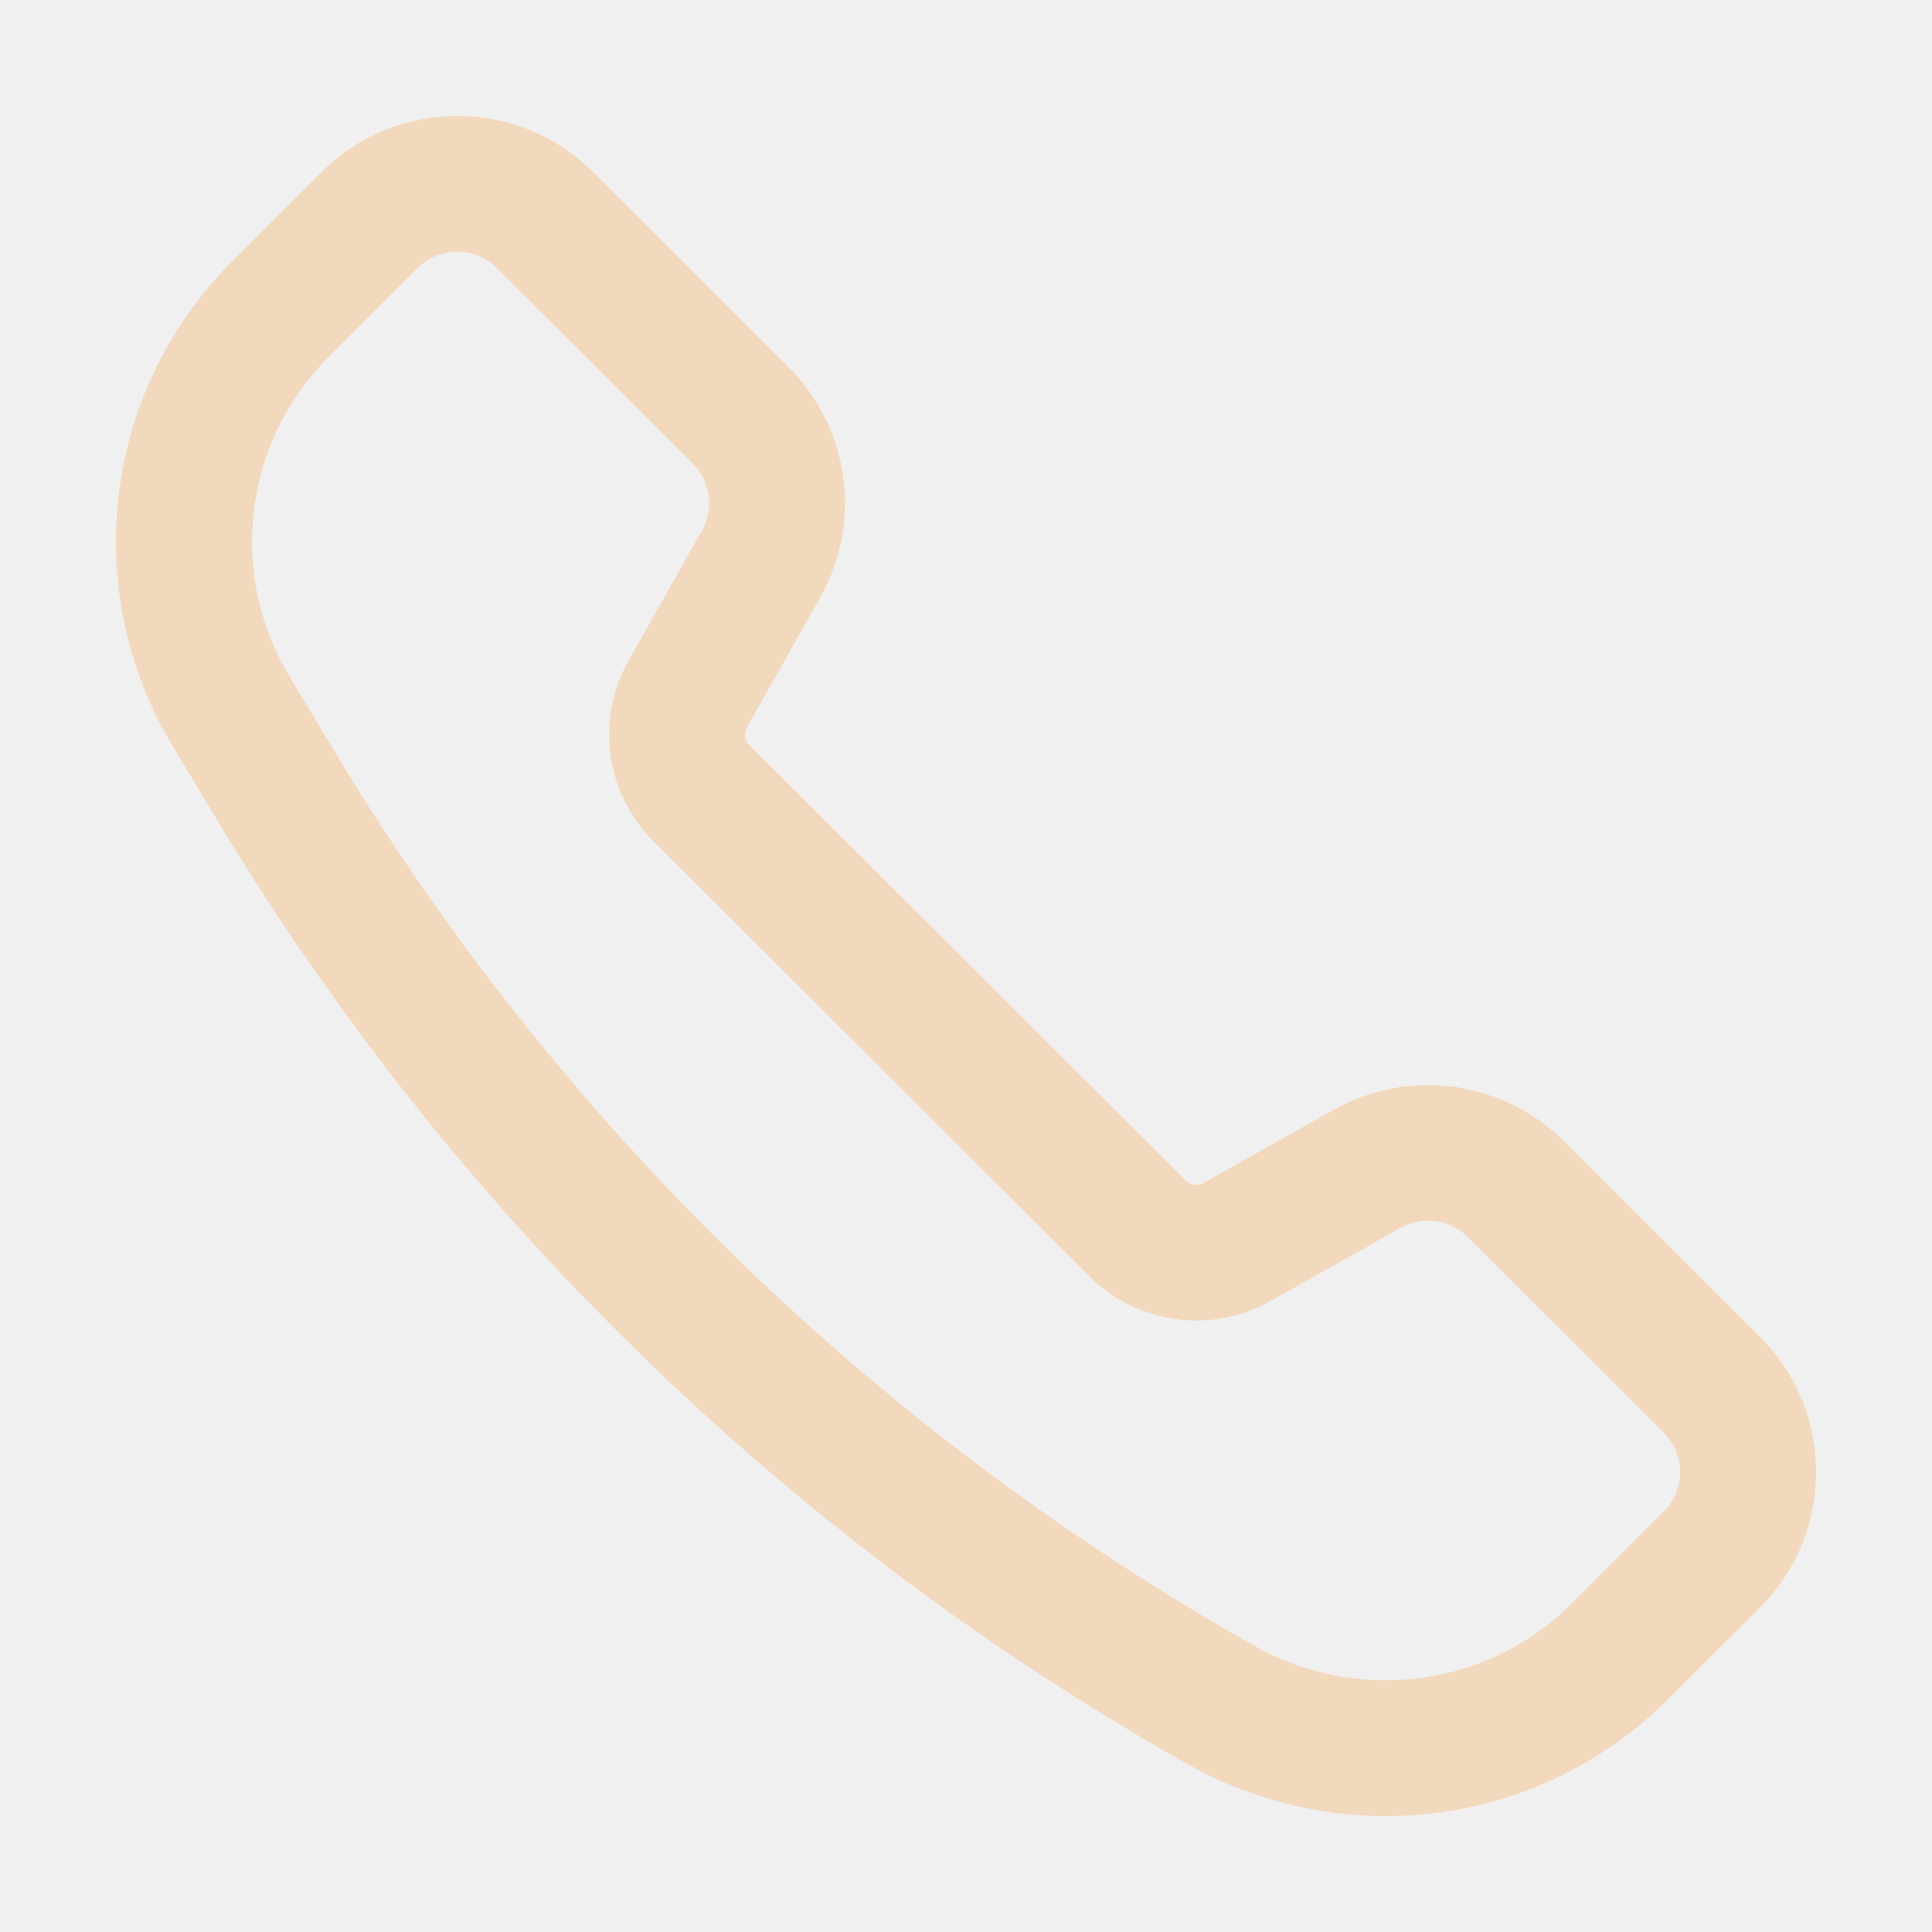
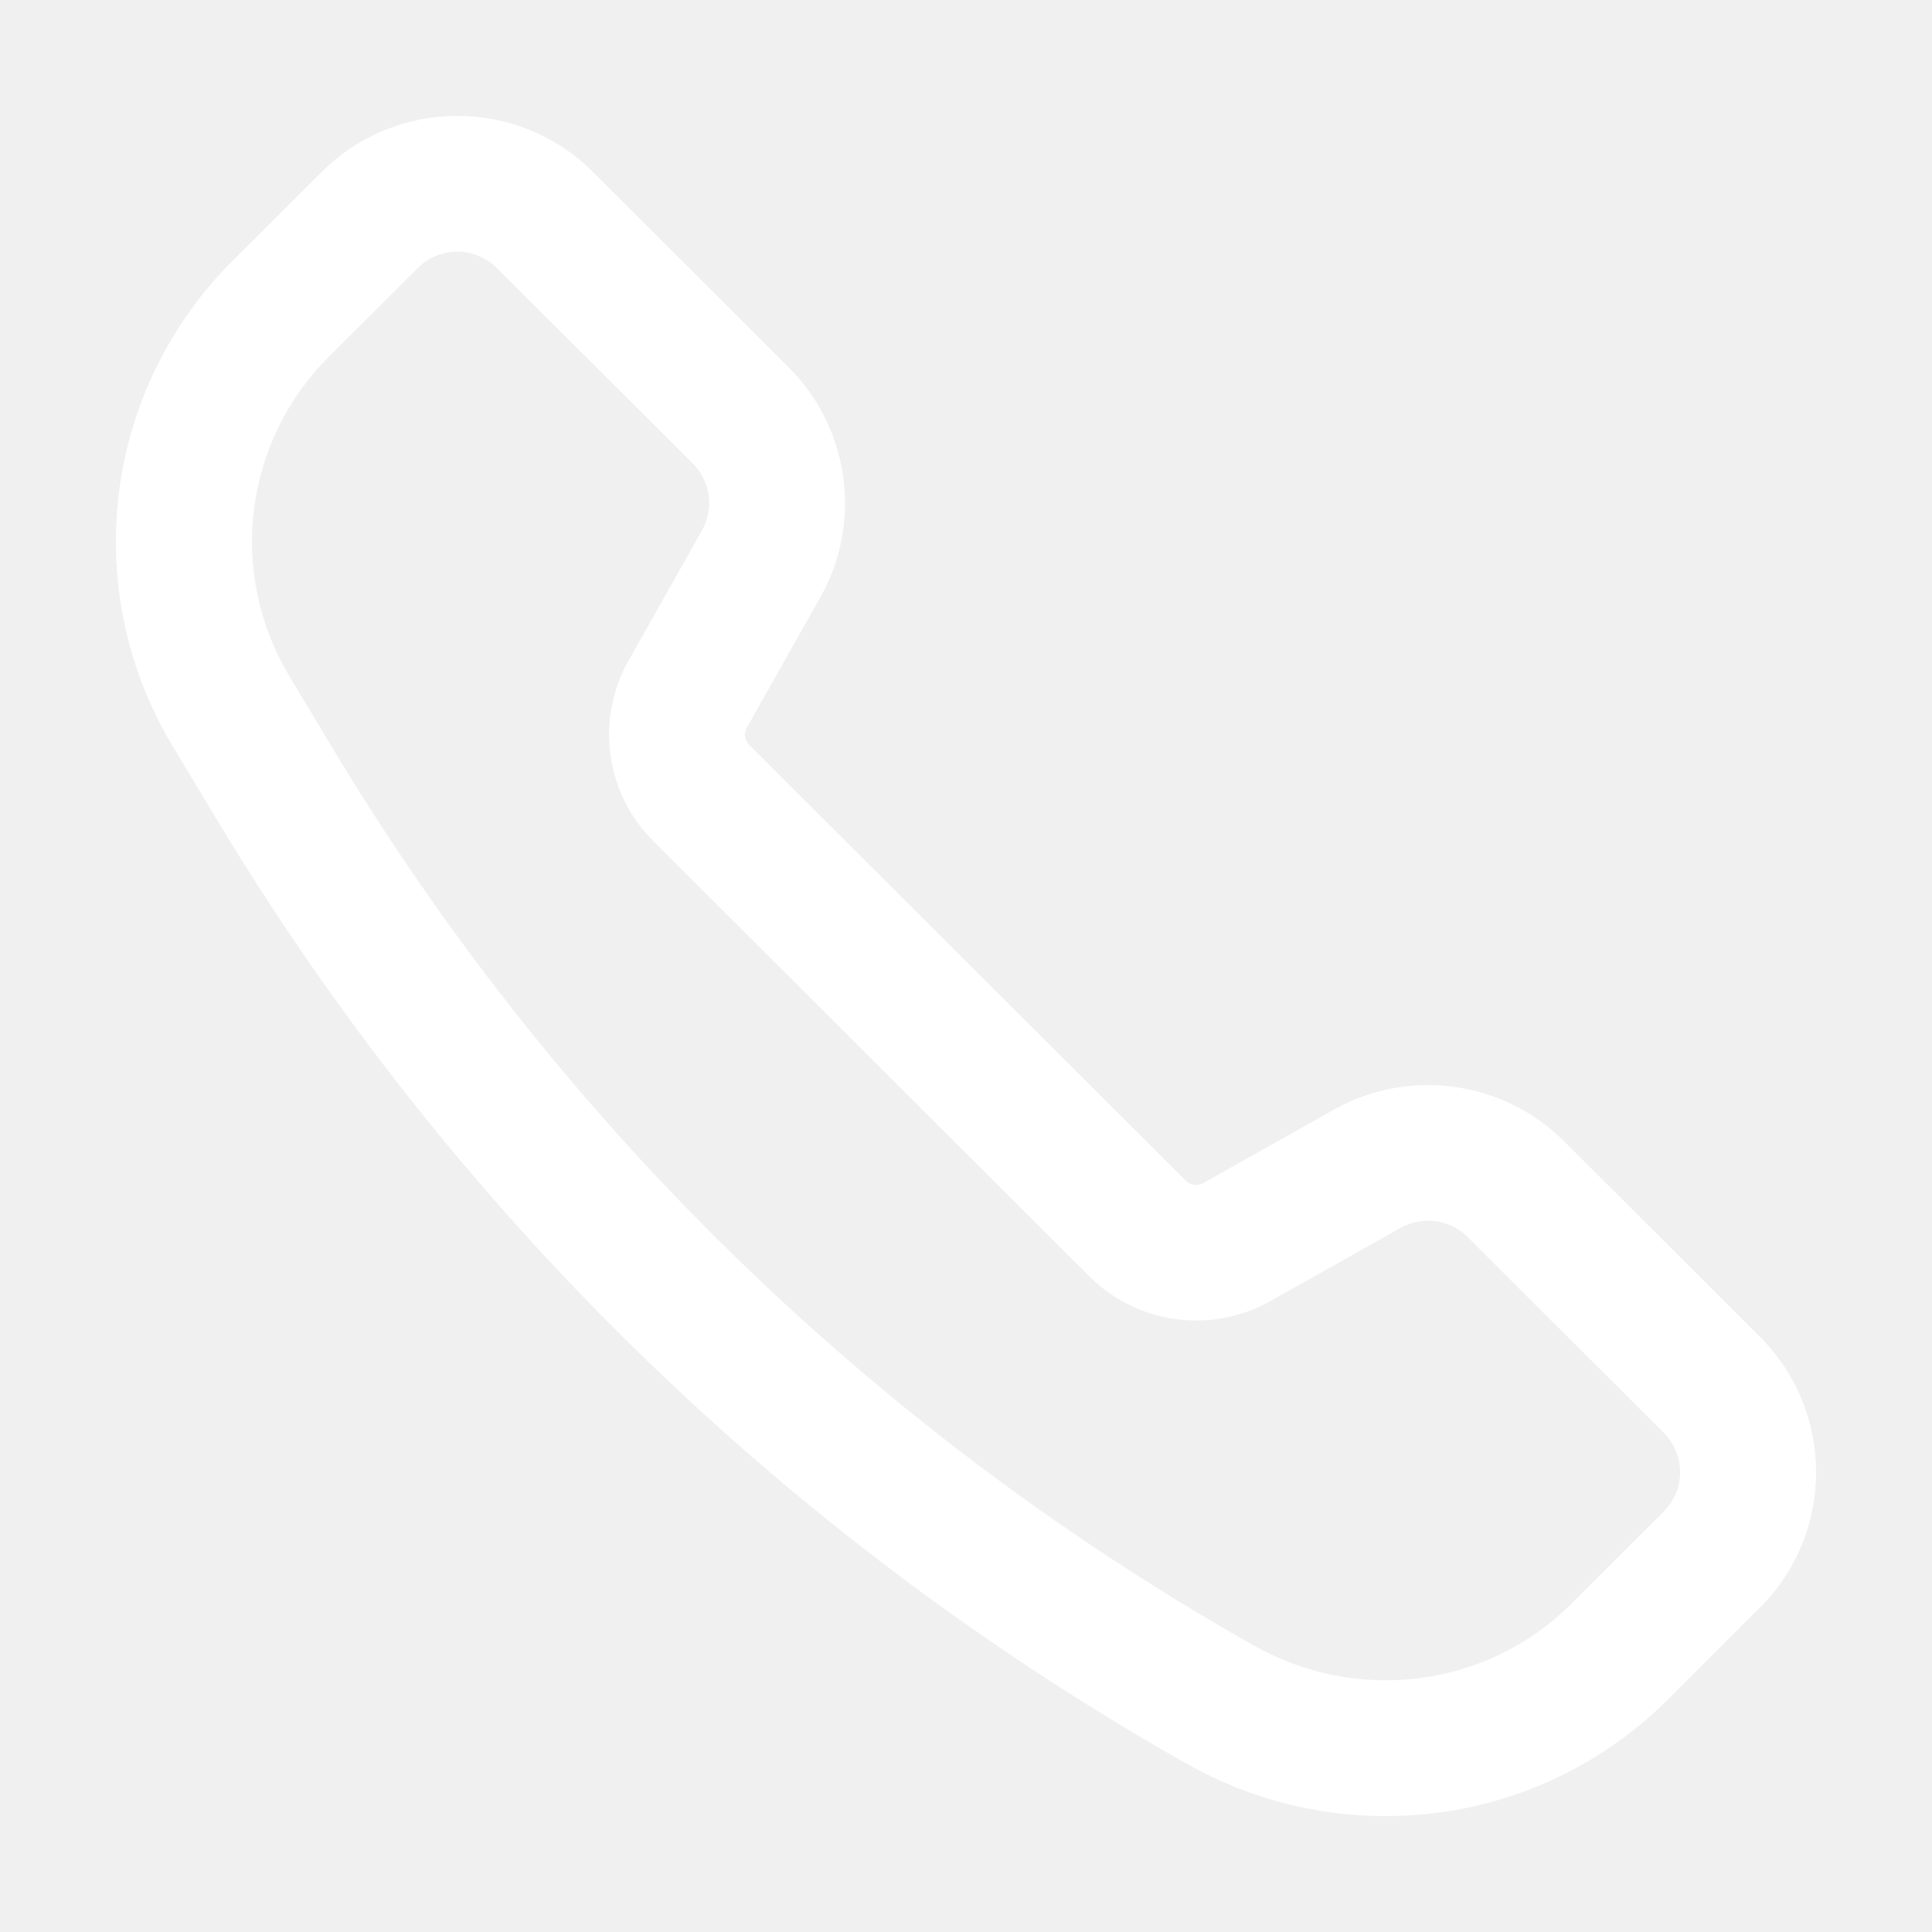
<svg xmlns="http://www.w3.org/2000/svg" width="100" height="100" viewBox="0 0 100 100" fill="none">
-   <path d="M71.706 94C68.084 94.001 64.524 93.058 61.379 91.263L60.936 91.014C40.49 79.34 23.385 62.628 11.255 42.475L8.942 38.628C6.574 34.695 5.592 30.084 6.154 25.529C6.716 20.975 8.789 16.739 12.043 13.497L16.651 8.898C20.522 5.034 26.819 5.034 30.687 8.898L40.838 19.031C42.366 20.563 43.352 22.55 43.646 24.692C43.941 26.833 43.529 29.012 42.471 30.898L38.656 37.661C38.576 37.804 38.544 37.968 38.566 38.13C38.589 38.292 38.663 38.442 38.779 38.557L61.379 61.116C61.497 61.231 61.648 61.305 61.812 61.326C61.975 61.348 62.14 61.316 62.284 61.235L69.049 57.431L69.052 57.427C70.942 56.373 73.125 55.962 75.27 56.256C77.415 56.55 79.406 57.533 80.942 59.057L91.096 69.196C94.968 73.061 94.968 79.346 91.096 83.207L86.285 88.006C84.369 89.913 82.095 91.423 79.593 92.452C77.092 93.48 74.412 94.006 71.706 94ZM23.669 13.027C22.93 13.027 22.191 13.308 21.627 13.87L17.02 18.465C14.879 20.599 13.514 23.387 13.144 26.384C12.774 29.382 13.42 32.417 14.979 35.005L17.291 38.852C28.798 57.971 45.023 73.825 64.417 84.901L64.86 85.15C70.231 88.217 76.989 87.349 81.304 83.035L86.116 78.236C86.384 77.969 86.597 77.651 86.742 77.301C86.887 76.951 86.962 76.577 86.962 76.198C86.962 75.82 86.887 75.445 86.742 75.095C86.597 74.746 86.384 74.428 86.116 74.161L75.961 64.021C75.514 63.578 74.935 63.292 74.311 63.207C73.686 63.122 73.051 63.243 72.501 63.551L65.737 67.355C64.253 68.184 62.54 68.508 60.855 68.278C59.171 68.048 57.608 67.276 56.402 66.08L33.802 43.522C32.602 42.32 31.828 40.76 31.598 39.079C31.367 37.398 31.693 35.688 32.525 34.208L36.34 27.448C36.646 26.9 36.766 26.267 36.68 25.644C36.594 25.022 36.308 24.444 35.865 23.998L25.71 13.87C25.442 13.602 25.124 13.39 24.774 13.245C24.424 13.1 24.048 13.026 23.669 13.027Z" fill="#F2D9BE" />
+   <path d="M71.706 94C68.084 94.001 64.524 93.058 61.379 91.263L60.936 91.014C40.49 79.34 23.385 62.628 11.255 42.475L8.942 38.628C6.574 34.695 5.592 30.084 6.154 25.529C6.716 20.975 8.789 16.739 12.043 13.497L16.651 8.898C20.522 5.034 26.819 5.034 30.687 8.898L40.838 19.031C42.366 20.563 43.352 22.55 43.646 24.692C43.941 26.833 43.529 29.012 42.471 30.898L38.656 37.661C38.576 37.804 38.544 37.968 38.566 38.13C38.589 38.292 38.663 38.442 38.779 38.557L61.379 61.116C61.497 61.231 61.648 61.305 61.812 61.326C61.975 61.348 62.14 61.316 62.284 61.235L69.049 57.431L69.052 57.427C70.942 56.373 73.125 55.962 75.27 56.256C77.415 56.55 79.406 57.533 80.942 59.057L91.096 69.196C94.968 73.061 94.968 79.346 91.096 83.207L86.285 88.006C84.369 89.913 82.095 91.423 79.593 92.452C77.092 93.48 74.412 94.006 71.706 94ZM23.669 13.027C22.93 13.027 22.191 13.308 21.627 13.87L17.02 18.465C14.879 20.599 13.514 23.387 13.144 26.384C12.774 29.382 13.42 32.417 14.979 35.005L17.291 38.852C28.798 57.971 45.023 73.825 64.417 84.901L64.86 85.15C70.231 88.217 76.989 87.349 81.304 83.035L86.116 78.236C86.384 77.969 86.597 77.651 86.742 77.301C86.887 76.951 86.962 76.577 86.962 76.198C86.962 75.82 86.887 75.445 86.742 75.095C86.597 74.746 86.384 74.428 86.116 74.161L75.961 64.021C75.514 63.578 74.935 63.292 74.311 63.207C73.686 63.122 73.051 63.243 72.501 63.551L65.737 67.355C64.253 68.184 62.54 68.508 60.855 68.278C59.171 68.048 57.608 67.276 56.402 66.08L33.802 43.522C32.602 42.32 31.828 40.76 31.598 39.079C31.367 37.398 31.693 35.688 32.525 34.208L36.34 27.448C36.646 26.9 36.766 26.267 36.68 25.644C36.594 25.022 36.308 24.444 35.865 23.998L25.71 13.87C25.442 13.602 25.124 13.39 24.774 13.245C24.424 13.1 24.048 13.026 23.669 13.027Z" fill="white" />
</svg>
